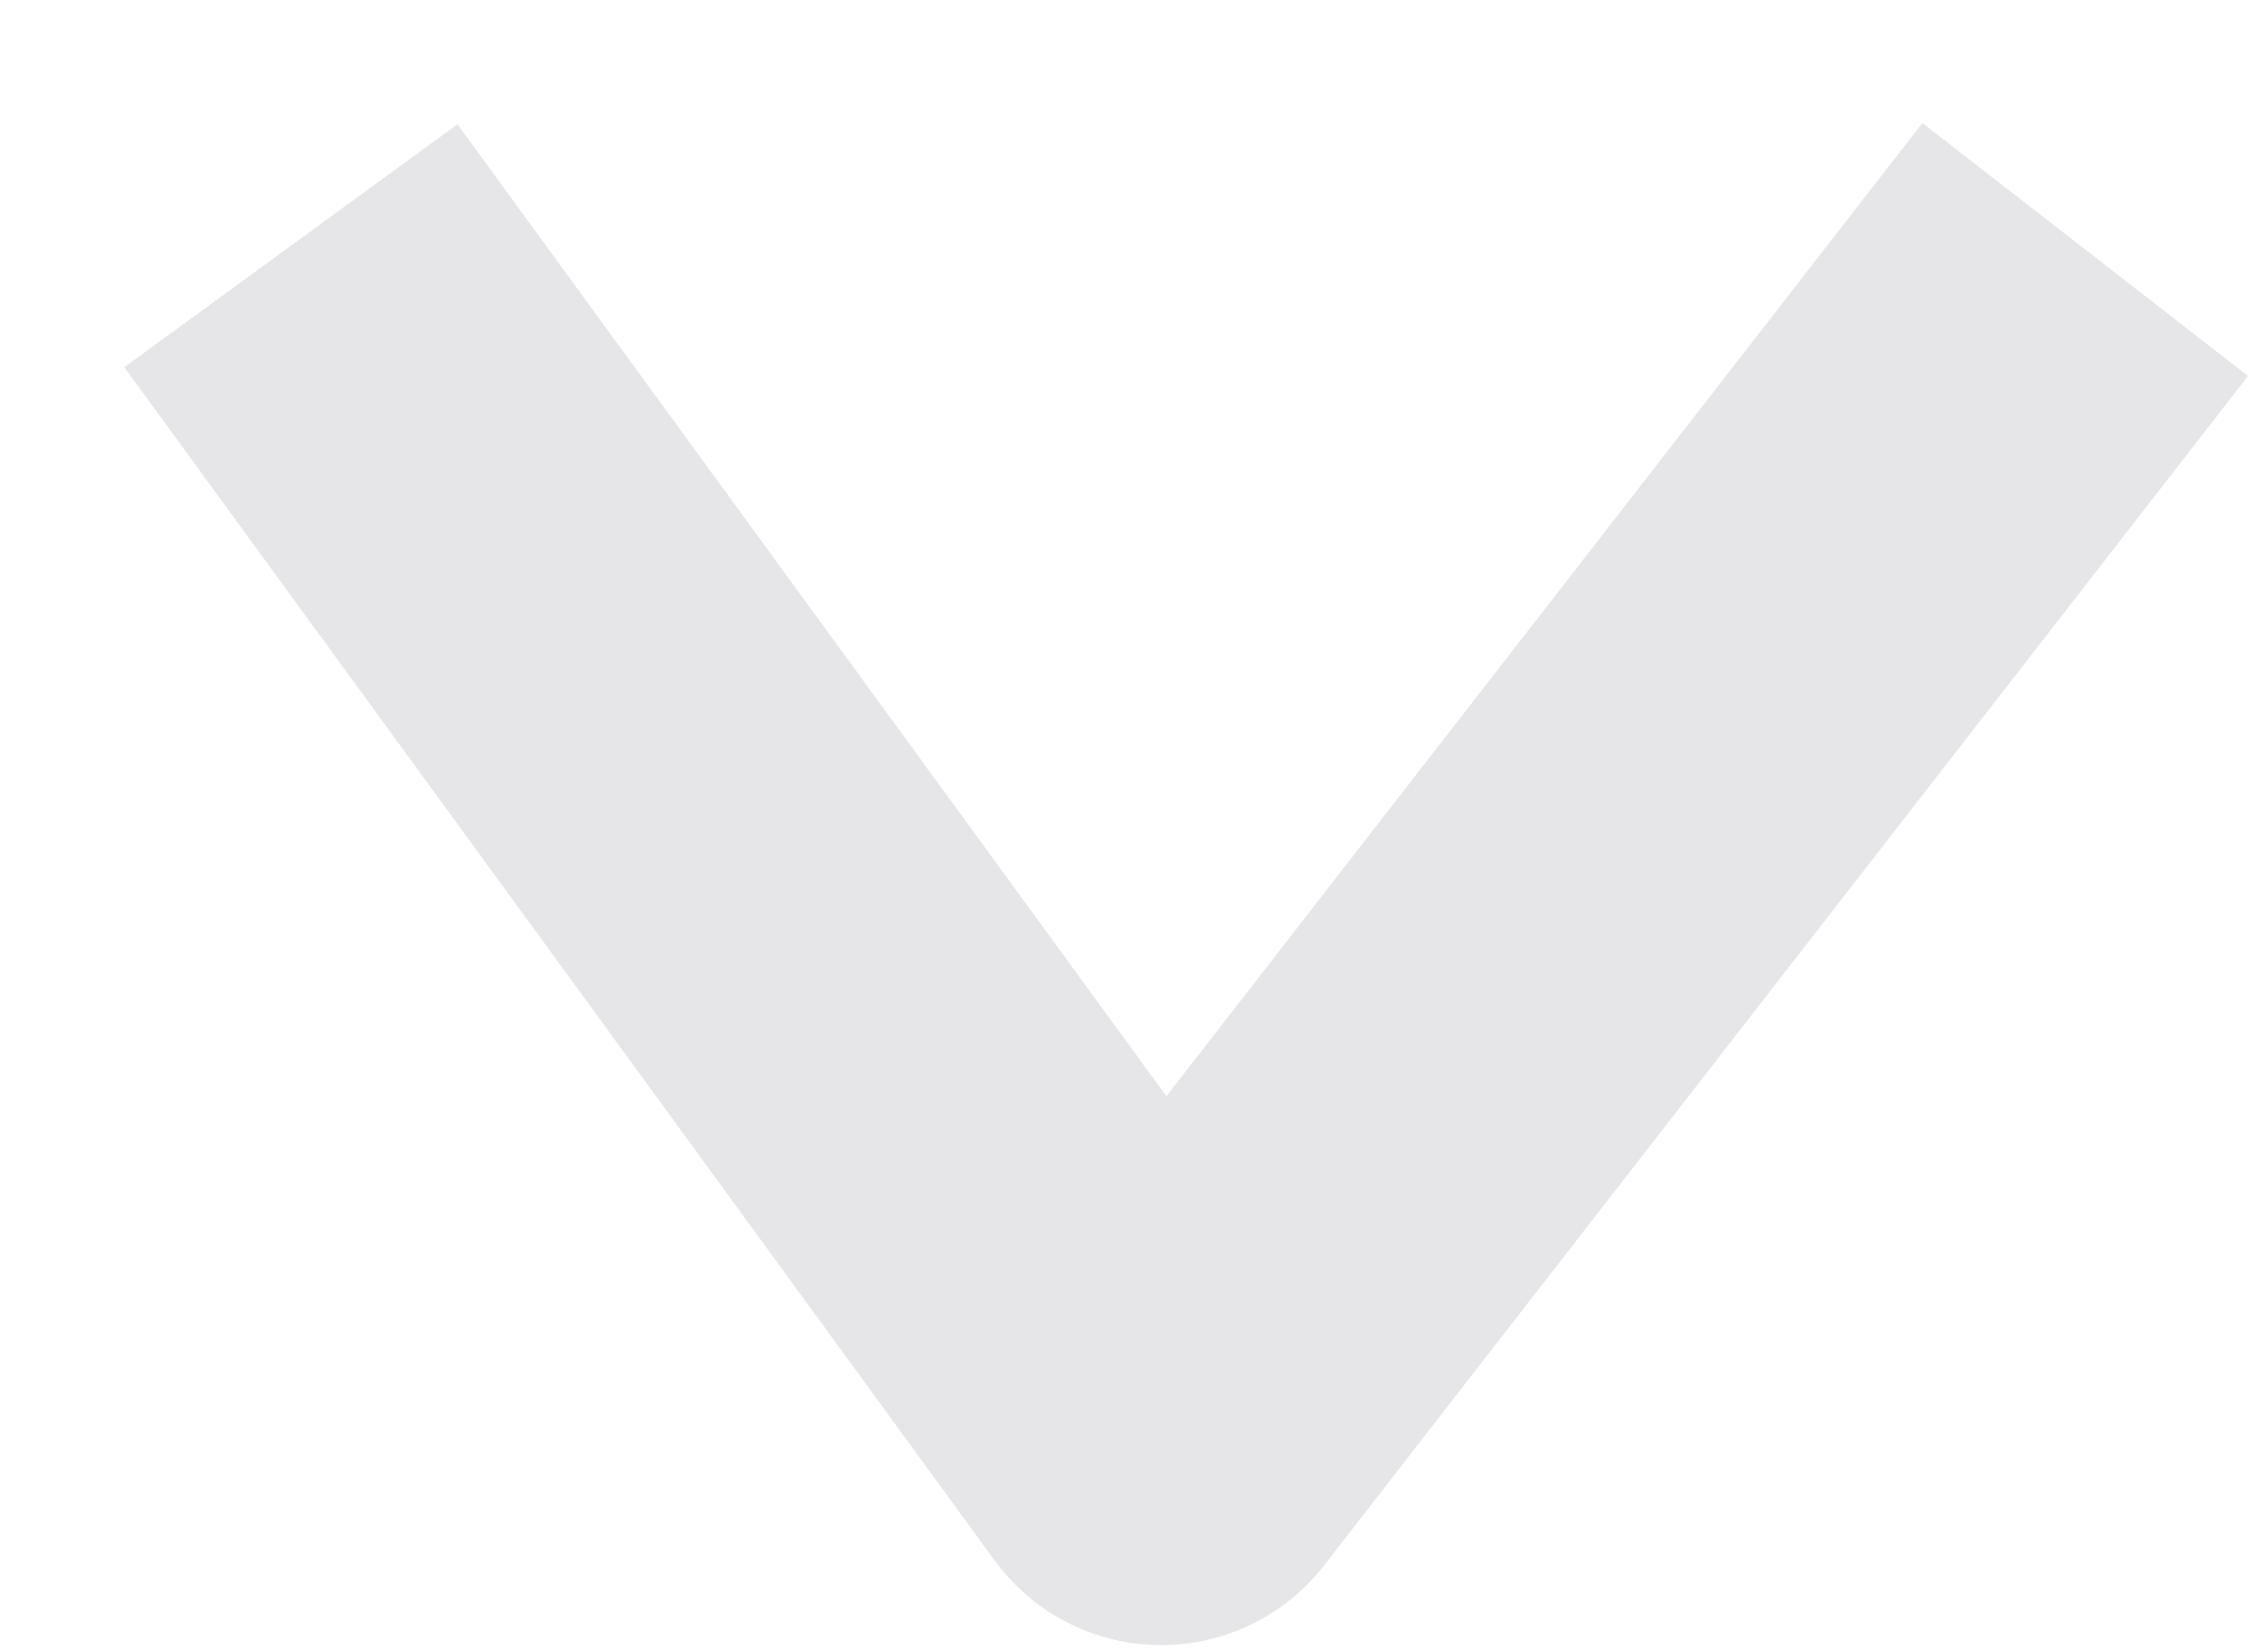
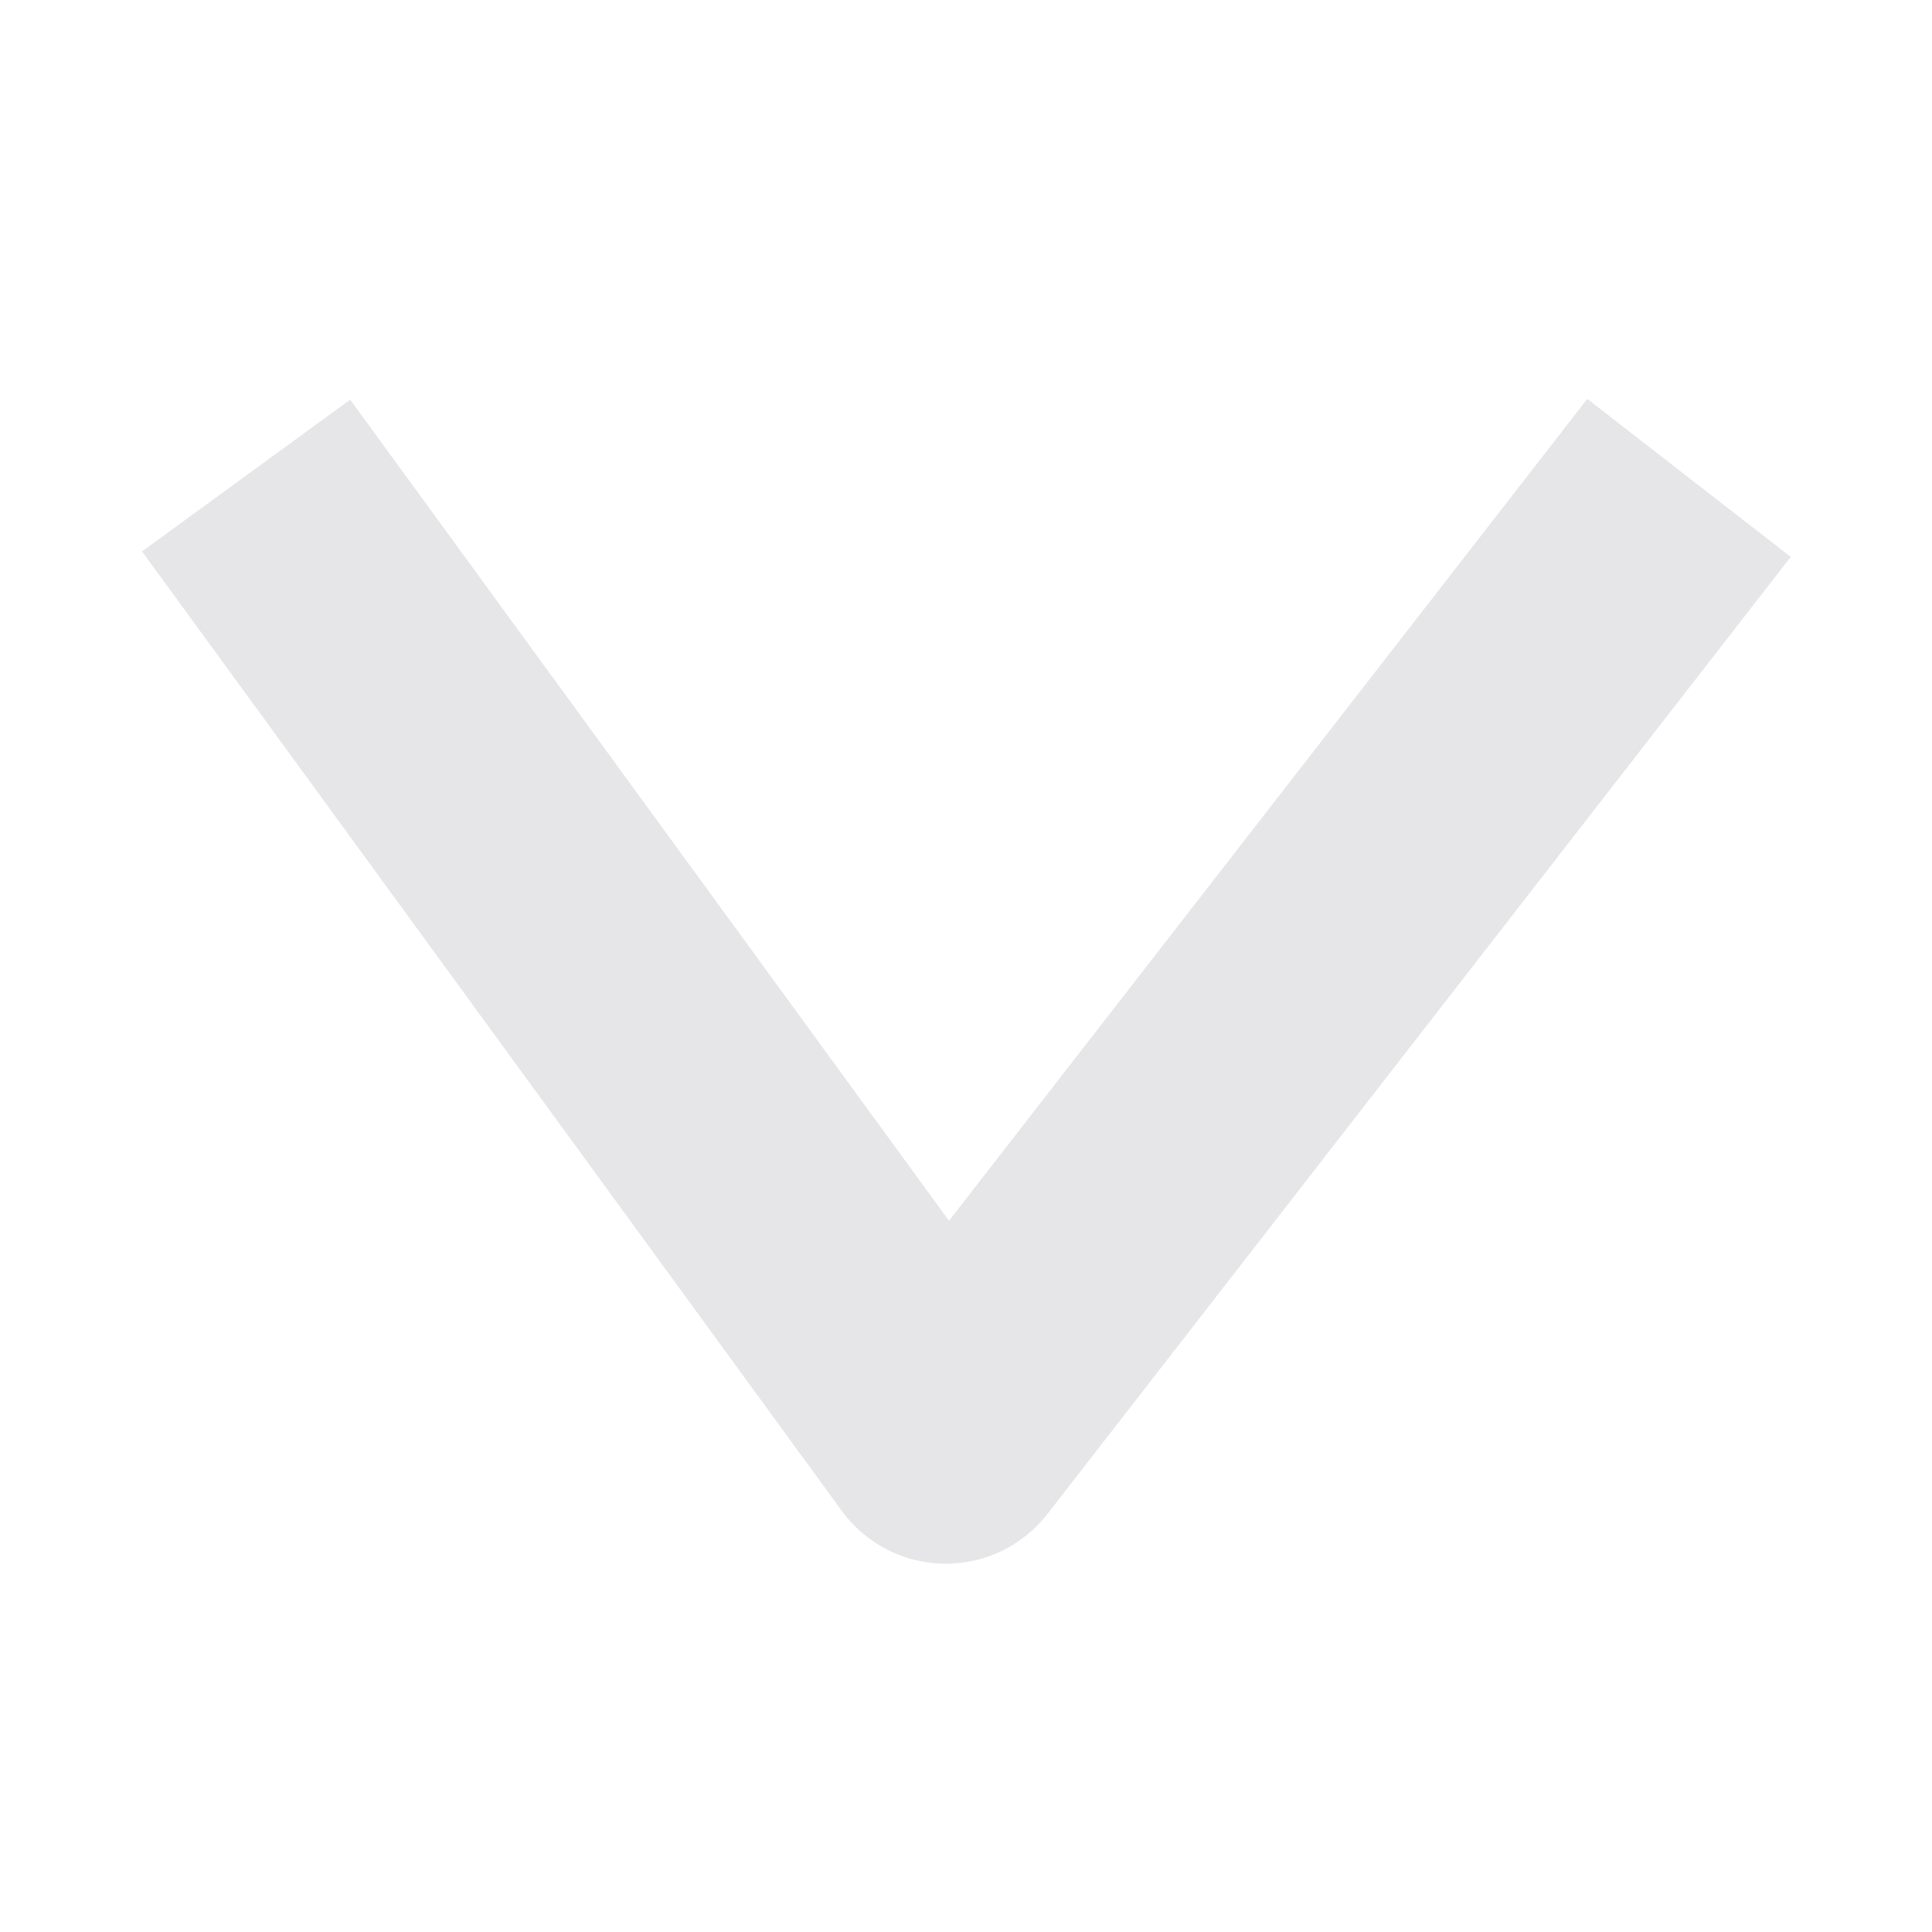
- <svg xmlns="http://www.w3.org/2000/svg" width="11" height="8" viewBox="0 0 11 8" fill="none">
-   <path d="M2 2L5.632 6.98L9.5 2" stroke="#E6E6E8" stroke-width="2" stroke-linecap="square" stroke-linejoin="round" />
+ <svg xmlns="http://www.w3.org/2000/svg" width="30" height="30" viewBox="0 0 30 30" fill="none">
+   <path d="M5 9L14.686 22.281L25 9" stroke="#E6E6E8" stroke-width="4" stroke-linecap="square" stroke-linejoin="round" />
</svg>
